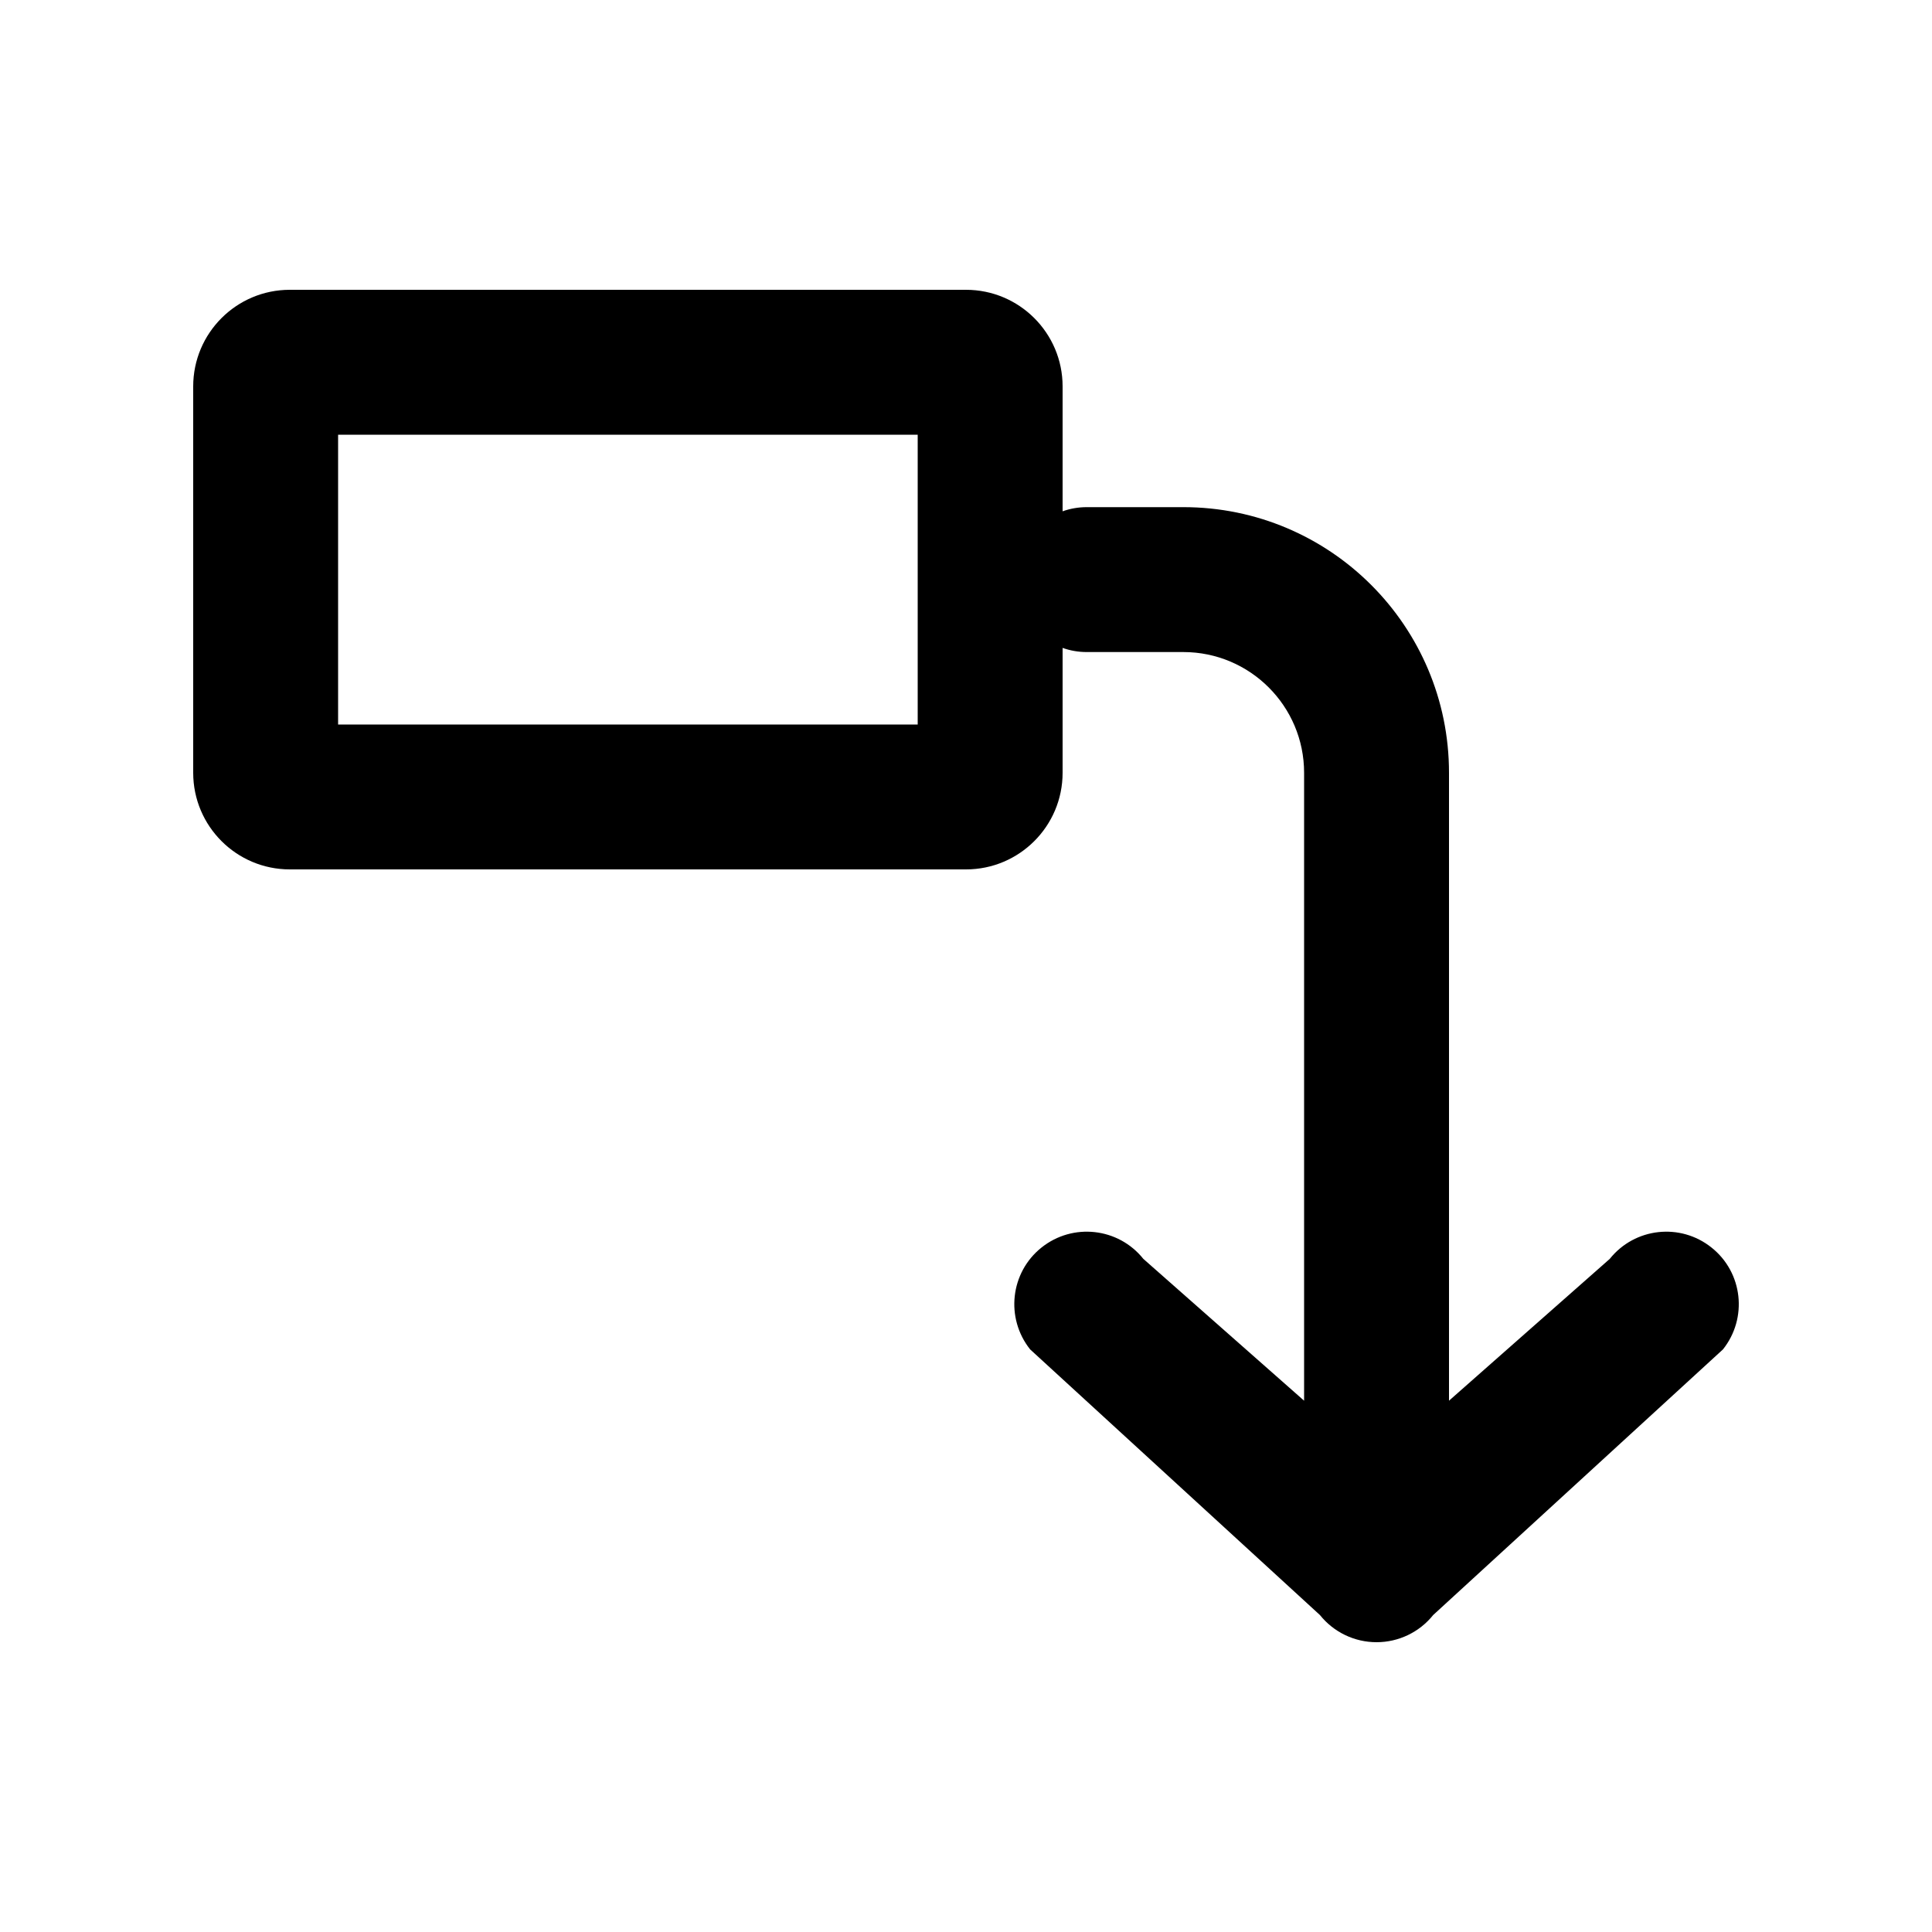
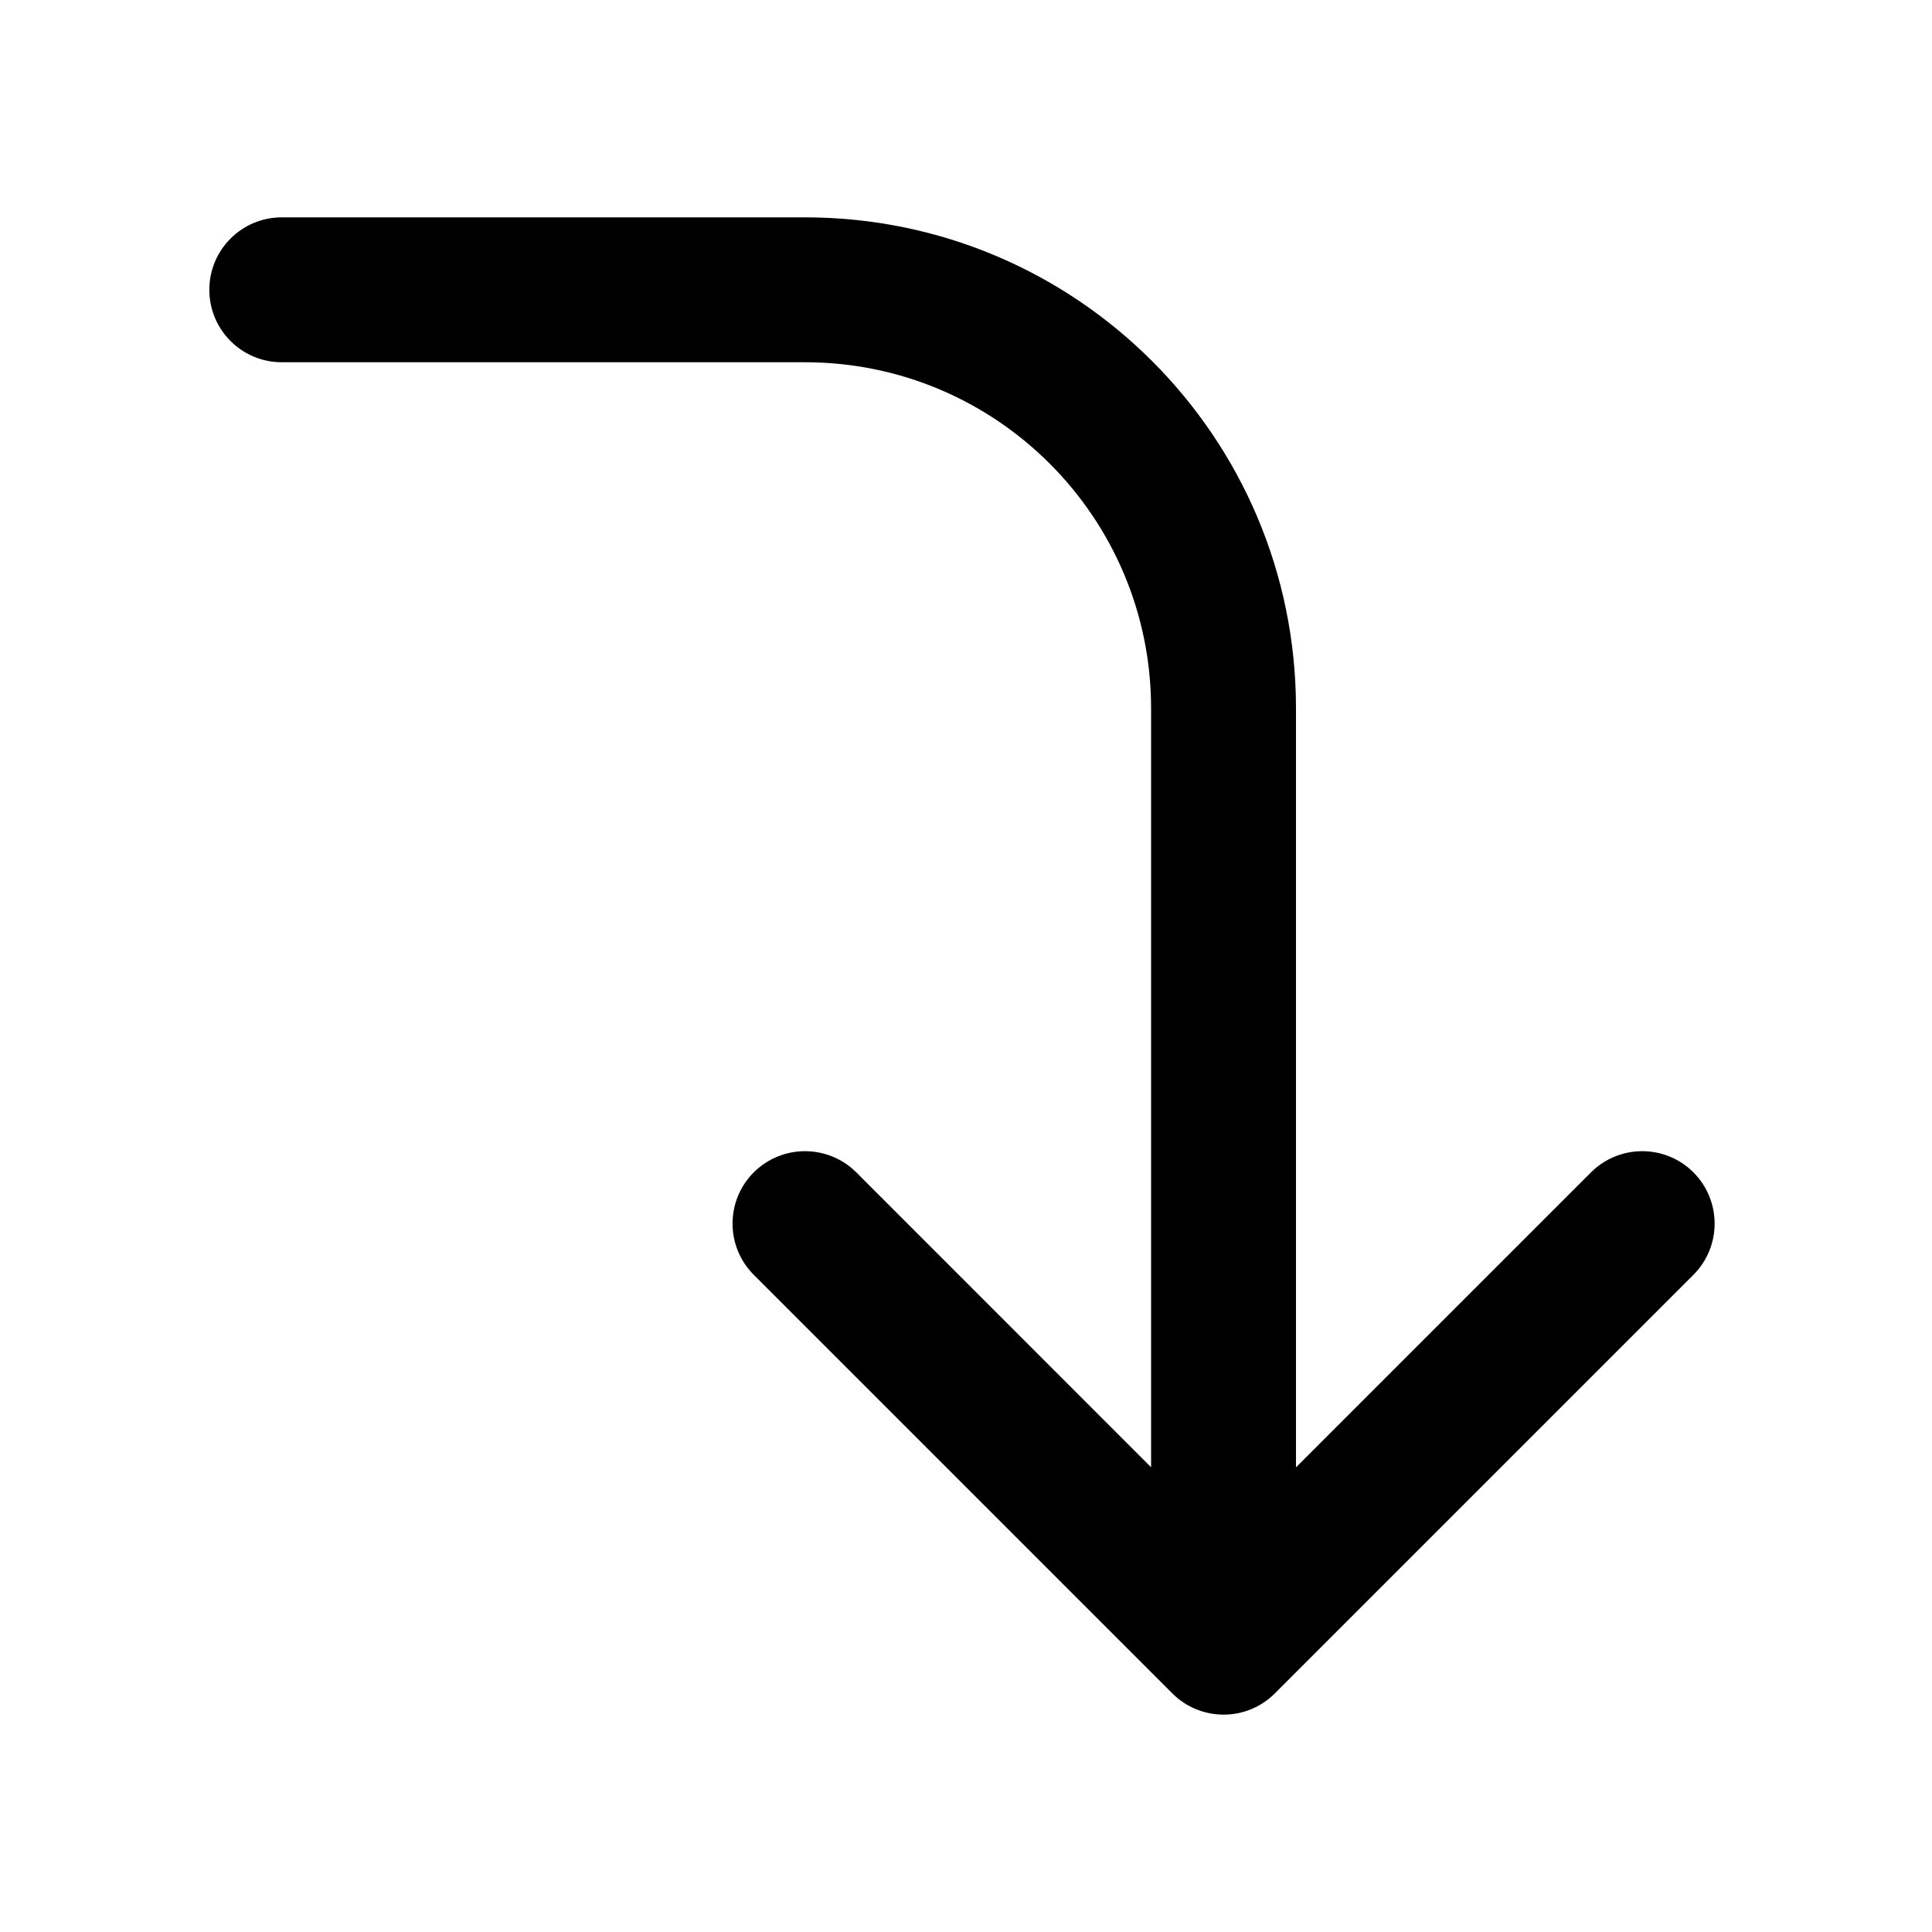
<svg xmlns="http://www.w3.org/2000/svg" width="20" height="20" viewBox="0 0 20 20" fill="none">
-   <path fill-rule="evenodd" clip-rule="evenodd" d="M3.5 4.5V7.5H9.5V4.5H3.5ZM3 3C2.448 3 2 3.448 2 4V8C2 8.552 2.448 9 3 9H10C10.552 9 11 8.552 11 8V6.707V5.293V4C11 3.448 10.552 3 10 3H3Z" fill="currentColor" />
-   <path d="M11.25 5.25C11.162 5.25 11.078 5.265 11 5.293C11 5.293 11 5.673 11 6C11 6.327 11 6.707 11 6.707C11.078 6.735 11.162 6.75 11.25 6.75H12.25C12.94 6.75 13.5 7.31 13.5 8V14.5L11.836 13.032C11.577 12.708 11.105 12.656 10.781 12.915C10.458 13.173 10.406 13.645 10.664 13.969L13.664 16.719C13.807 16.897 14.022 17 14.25 17C14.478 17 14.693 16.897 14.836 16.719L17.836 13.969C18.094 13.645 18.042 13.173 17.718 12.915C17.395 12.656 16.923 12.708 16.664 13.032L15 14.5L15 9.726C15 9.723 15 9.719 15 9.716V8C15 6.481 13.769 5.25 12.25 5.25H11.25Z" fill="currentColor" />
+   <path fill-rule="evenodd" clip-rule="evenodd" d="M2.917 2.25C2.502 2.25 2.167 2.586 2.167 3C2.167 3.414 2.502 3.75 2.917 3.75H8.333C10.312 3.75 11.916 5.354 11.916 7.333V15.189L8.864 12.136C8.571 11.844 8.096 11.844 7.803 12.136C7.51 12.429 7.51 12.904 7.803 13.197L12.136 17.53C12.429 17.823 12.904 17.823 13.197 17.53L17.53 13.197C17.823 12.904 17.823 12.429 17.53 12.136C17.238 11.844 16.763 11.844 16.47 12.136L13.416 15.19V7.333C13.416 4.526 11.141 2.25 8.333 2.25H2.917Z" fill="currentColor" />
</svg>
